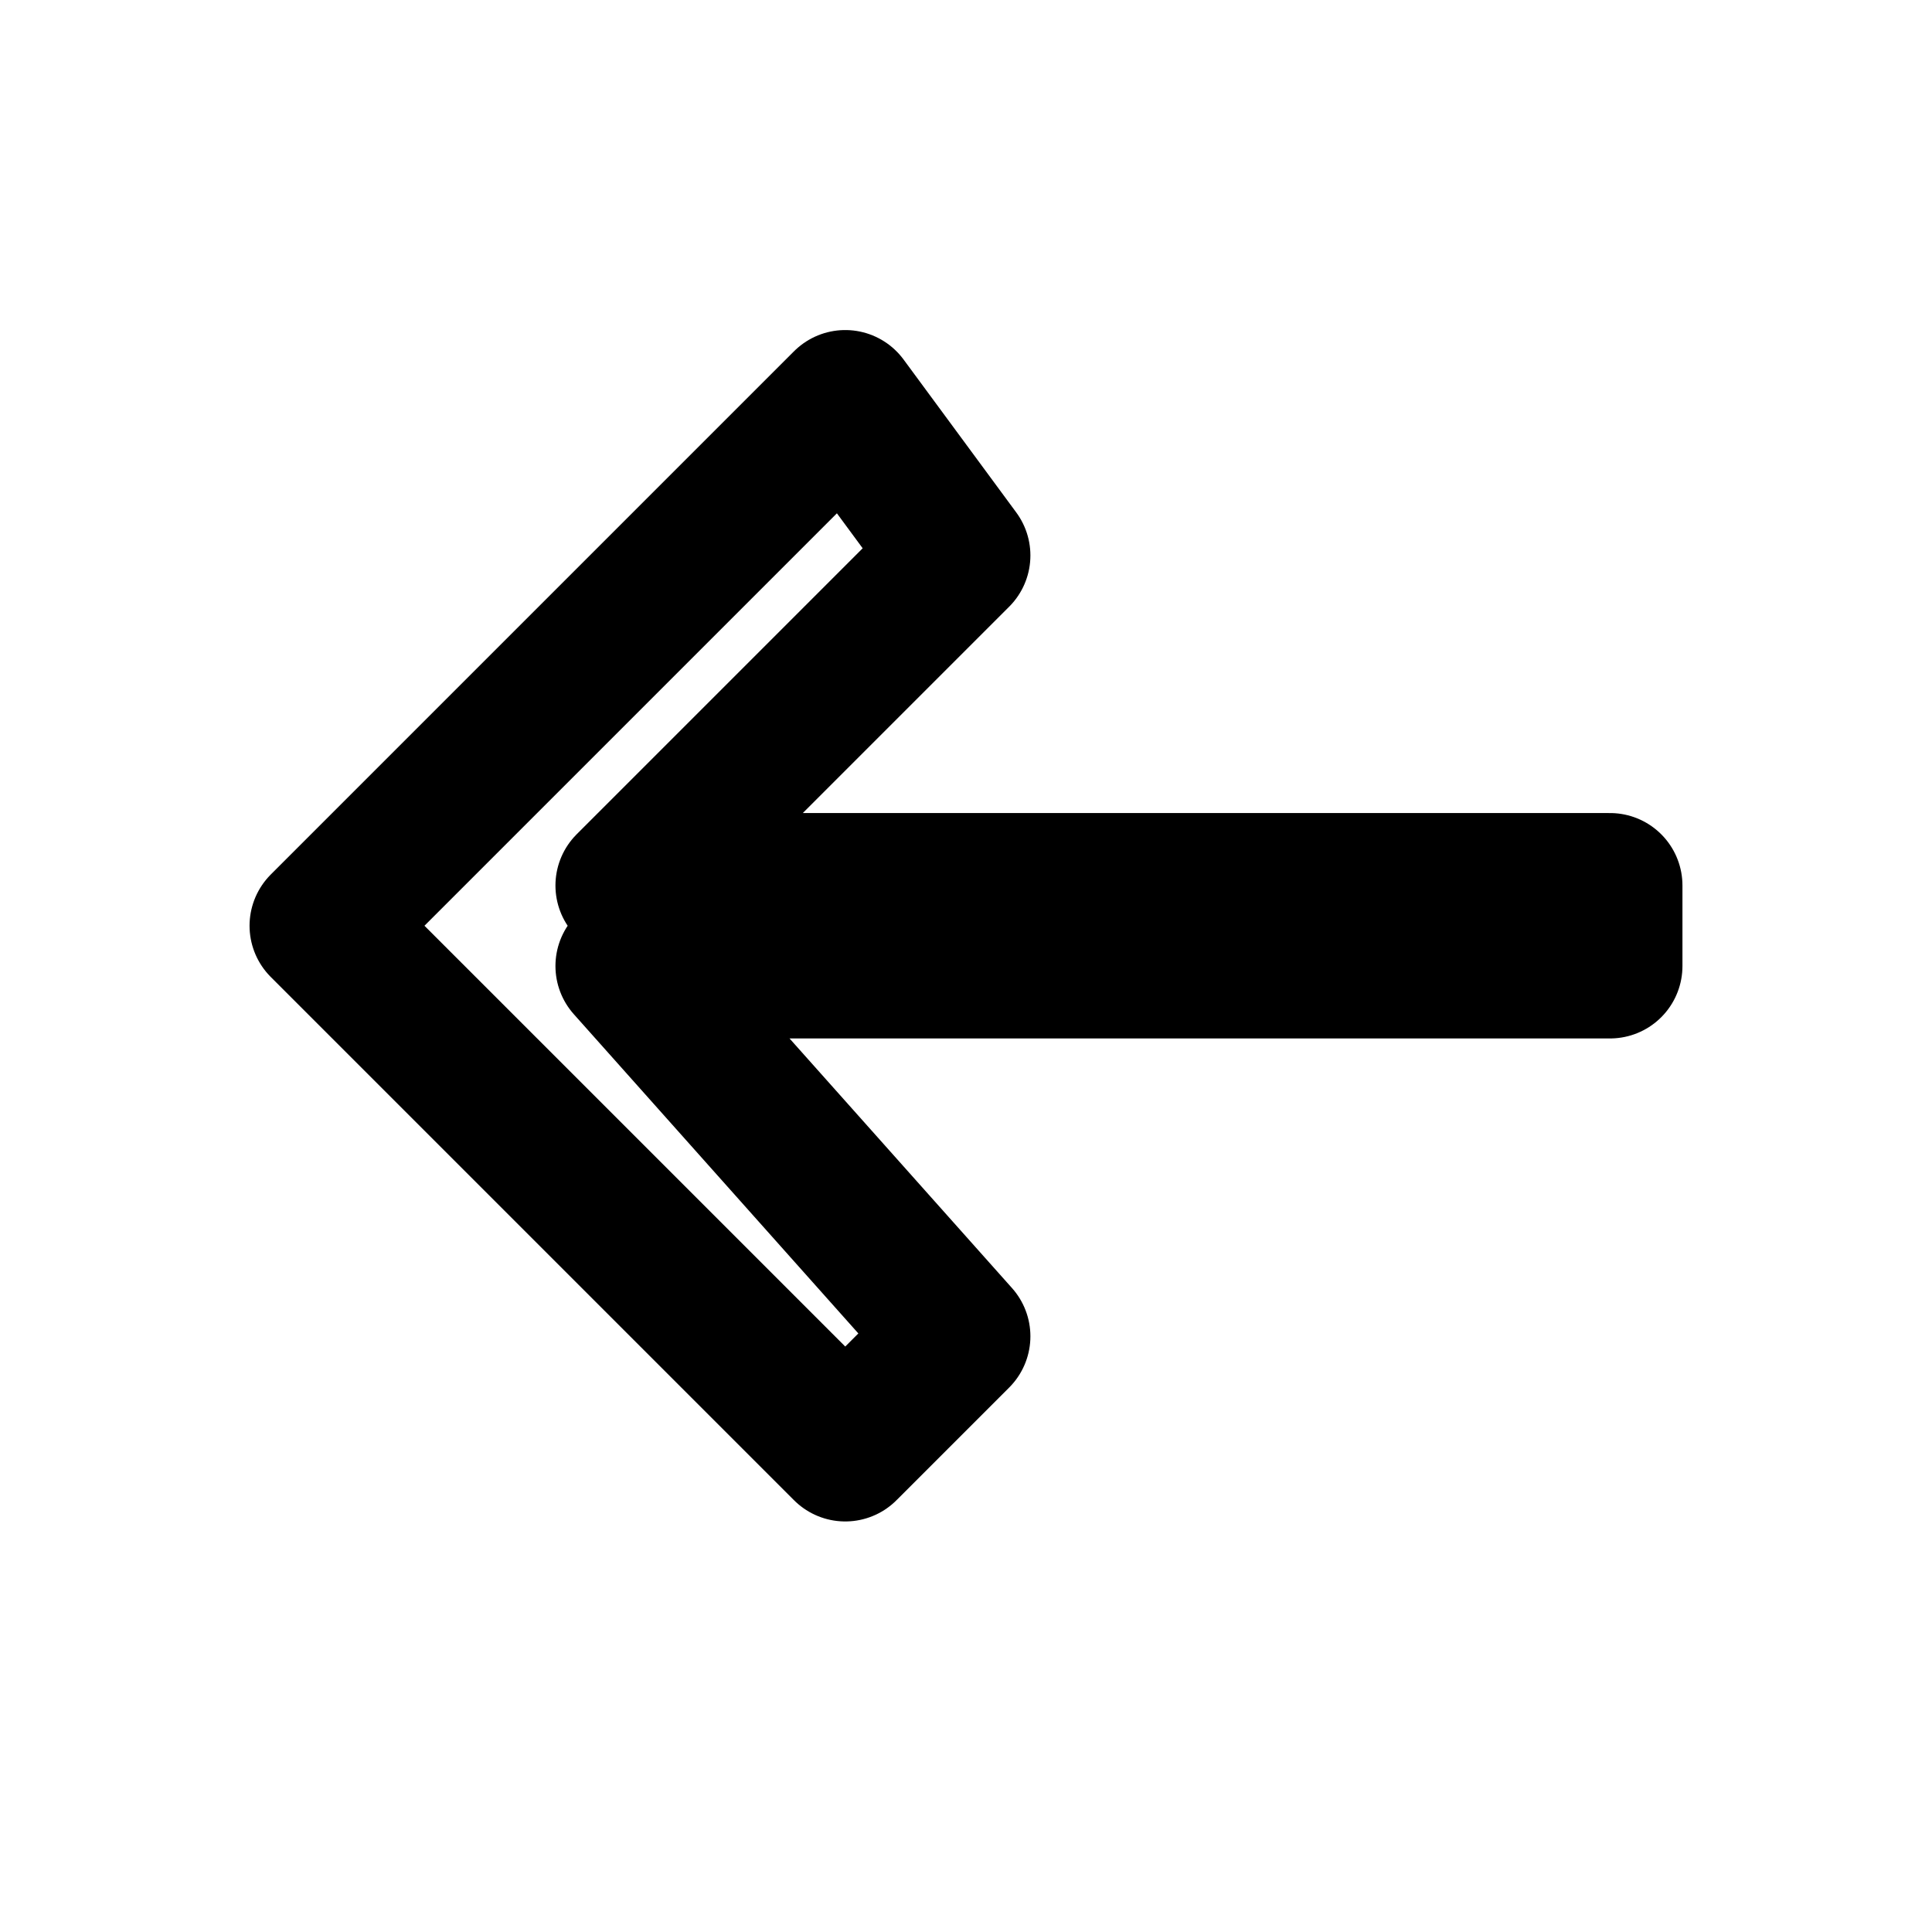
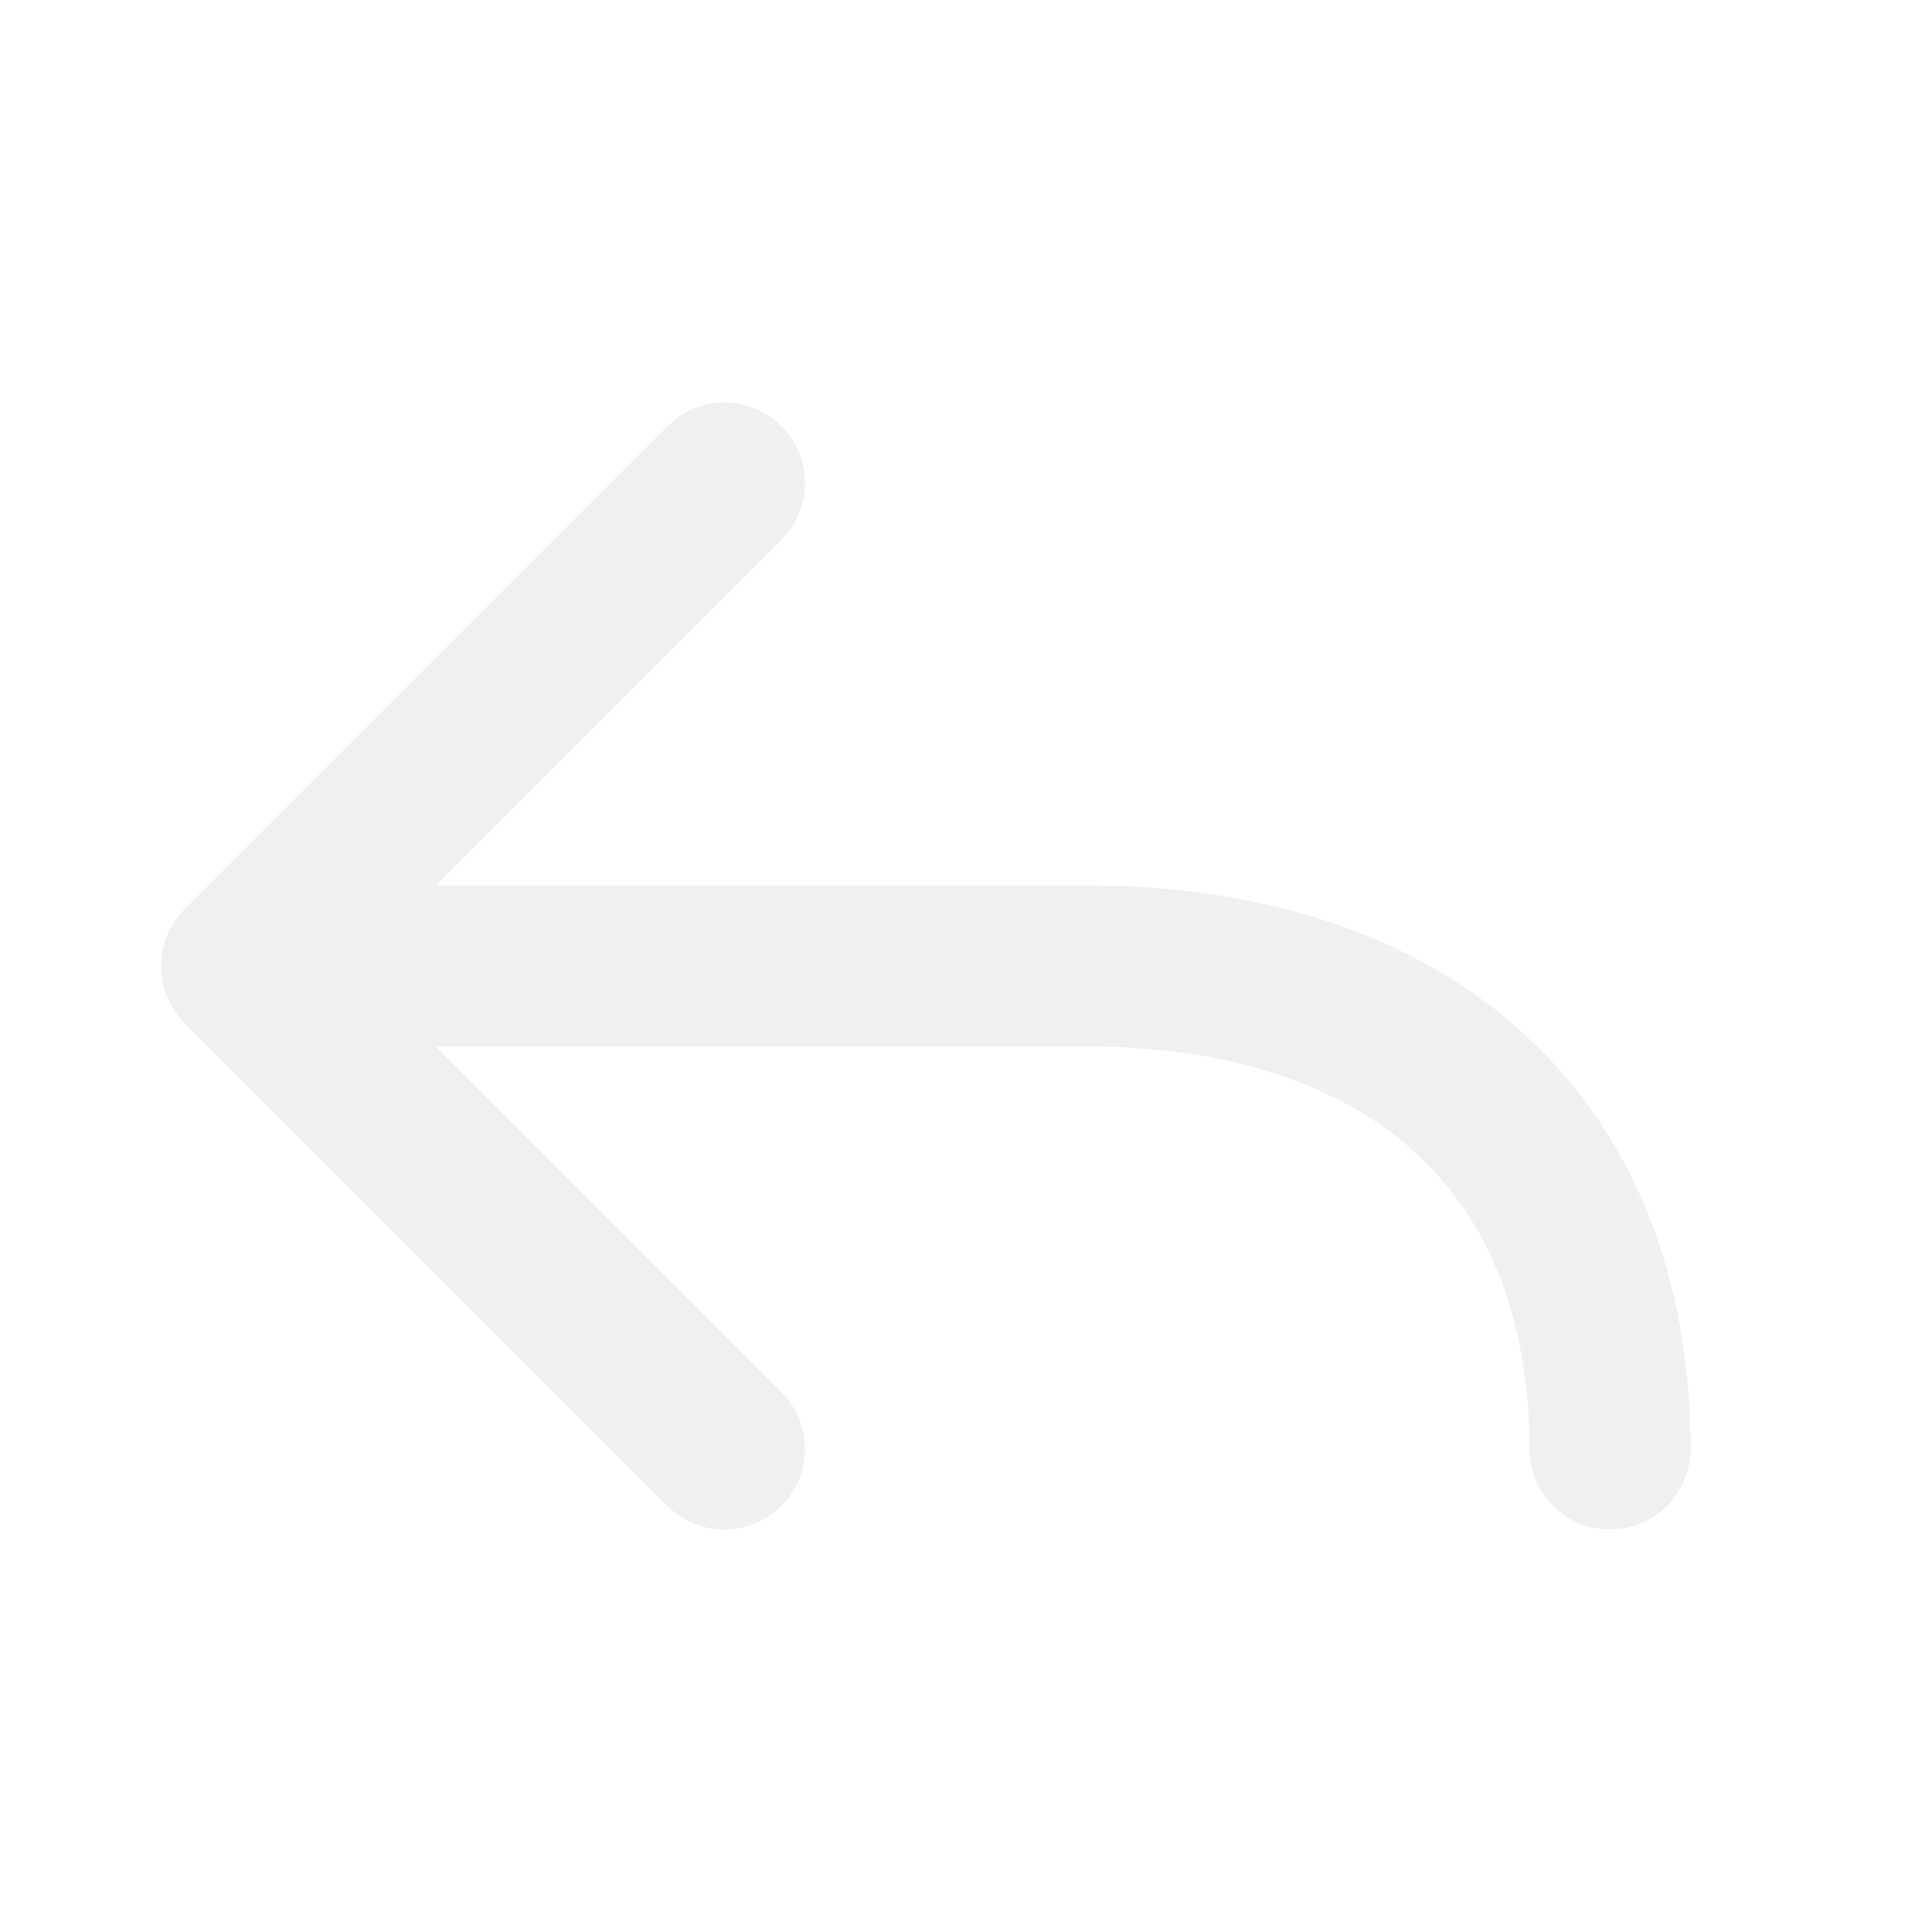
- <svg xmlns="http://www.w3.org/2000/svg" viewBox="0 0 24 24" fill="none" stroke="currentColor" stroke-width="1.8" stroke-linecap="round" stroke-linejoin="round">
-   <path d="M20 11H7.8l4.1-4.1L10.5 5 4 11.5 10.5 18l1.4-1.4L7.8 12H20v-1z" />
+ <svg xmlns="http://www.w3.org/2000/svg" viewBox="0 0 24 24" aria-hidden="true">
+   <path d="M9 6 3 12l6 6" fill="none" stroke="#f0f0f0" stroke-width="2" stroke-linecap="round" stroke-linejoin="round" />
+   <path d="M4 12h9.5c4 0 6.5 2.2 6.5 6" fill="none" stroke="#f0f0f0" stroke-width="2" stroke-linecap="round" />
</svg>
